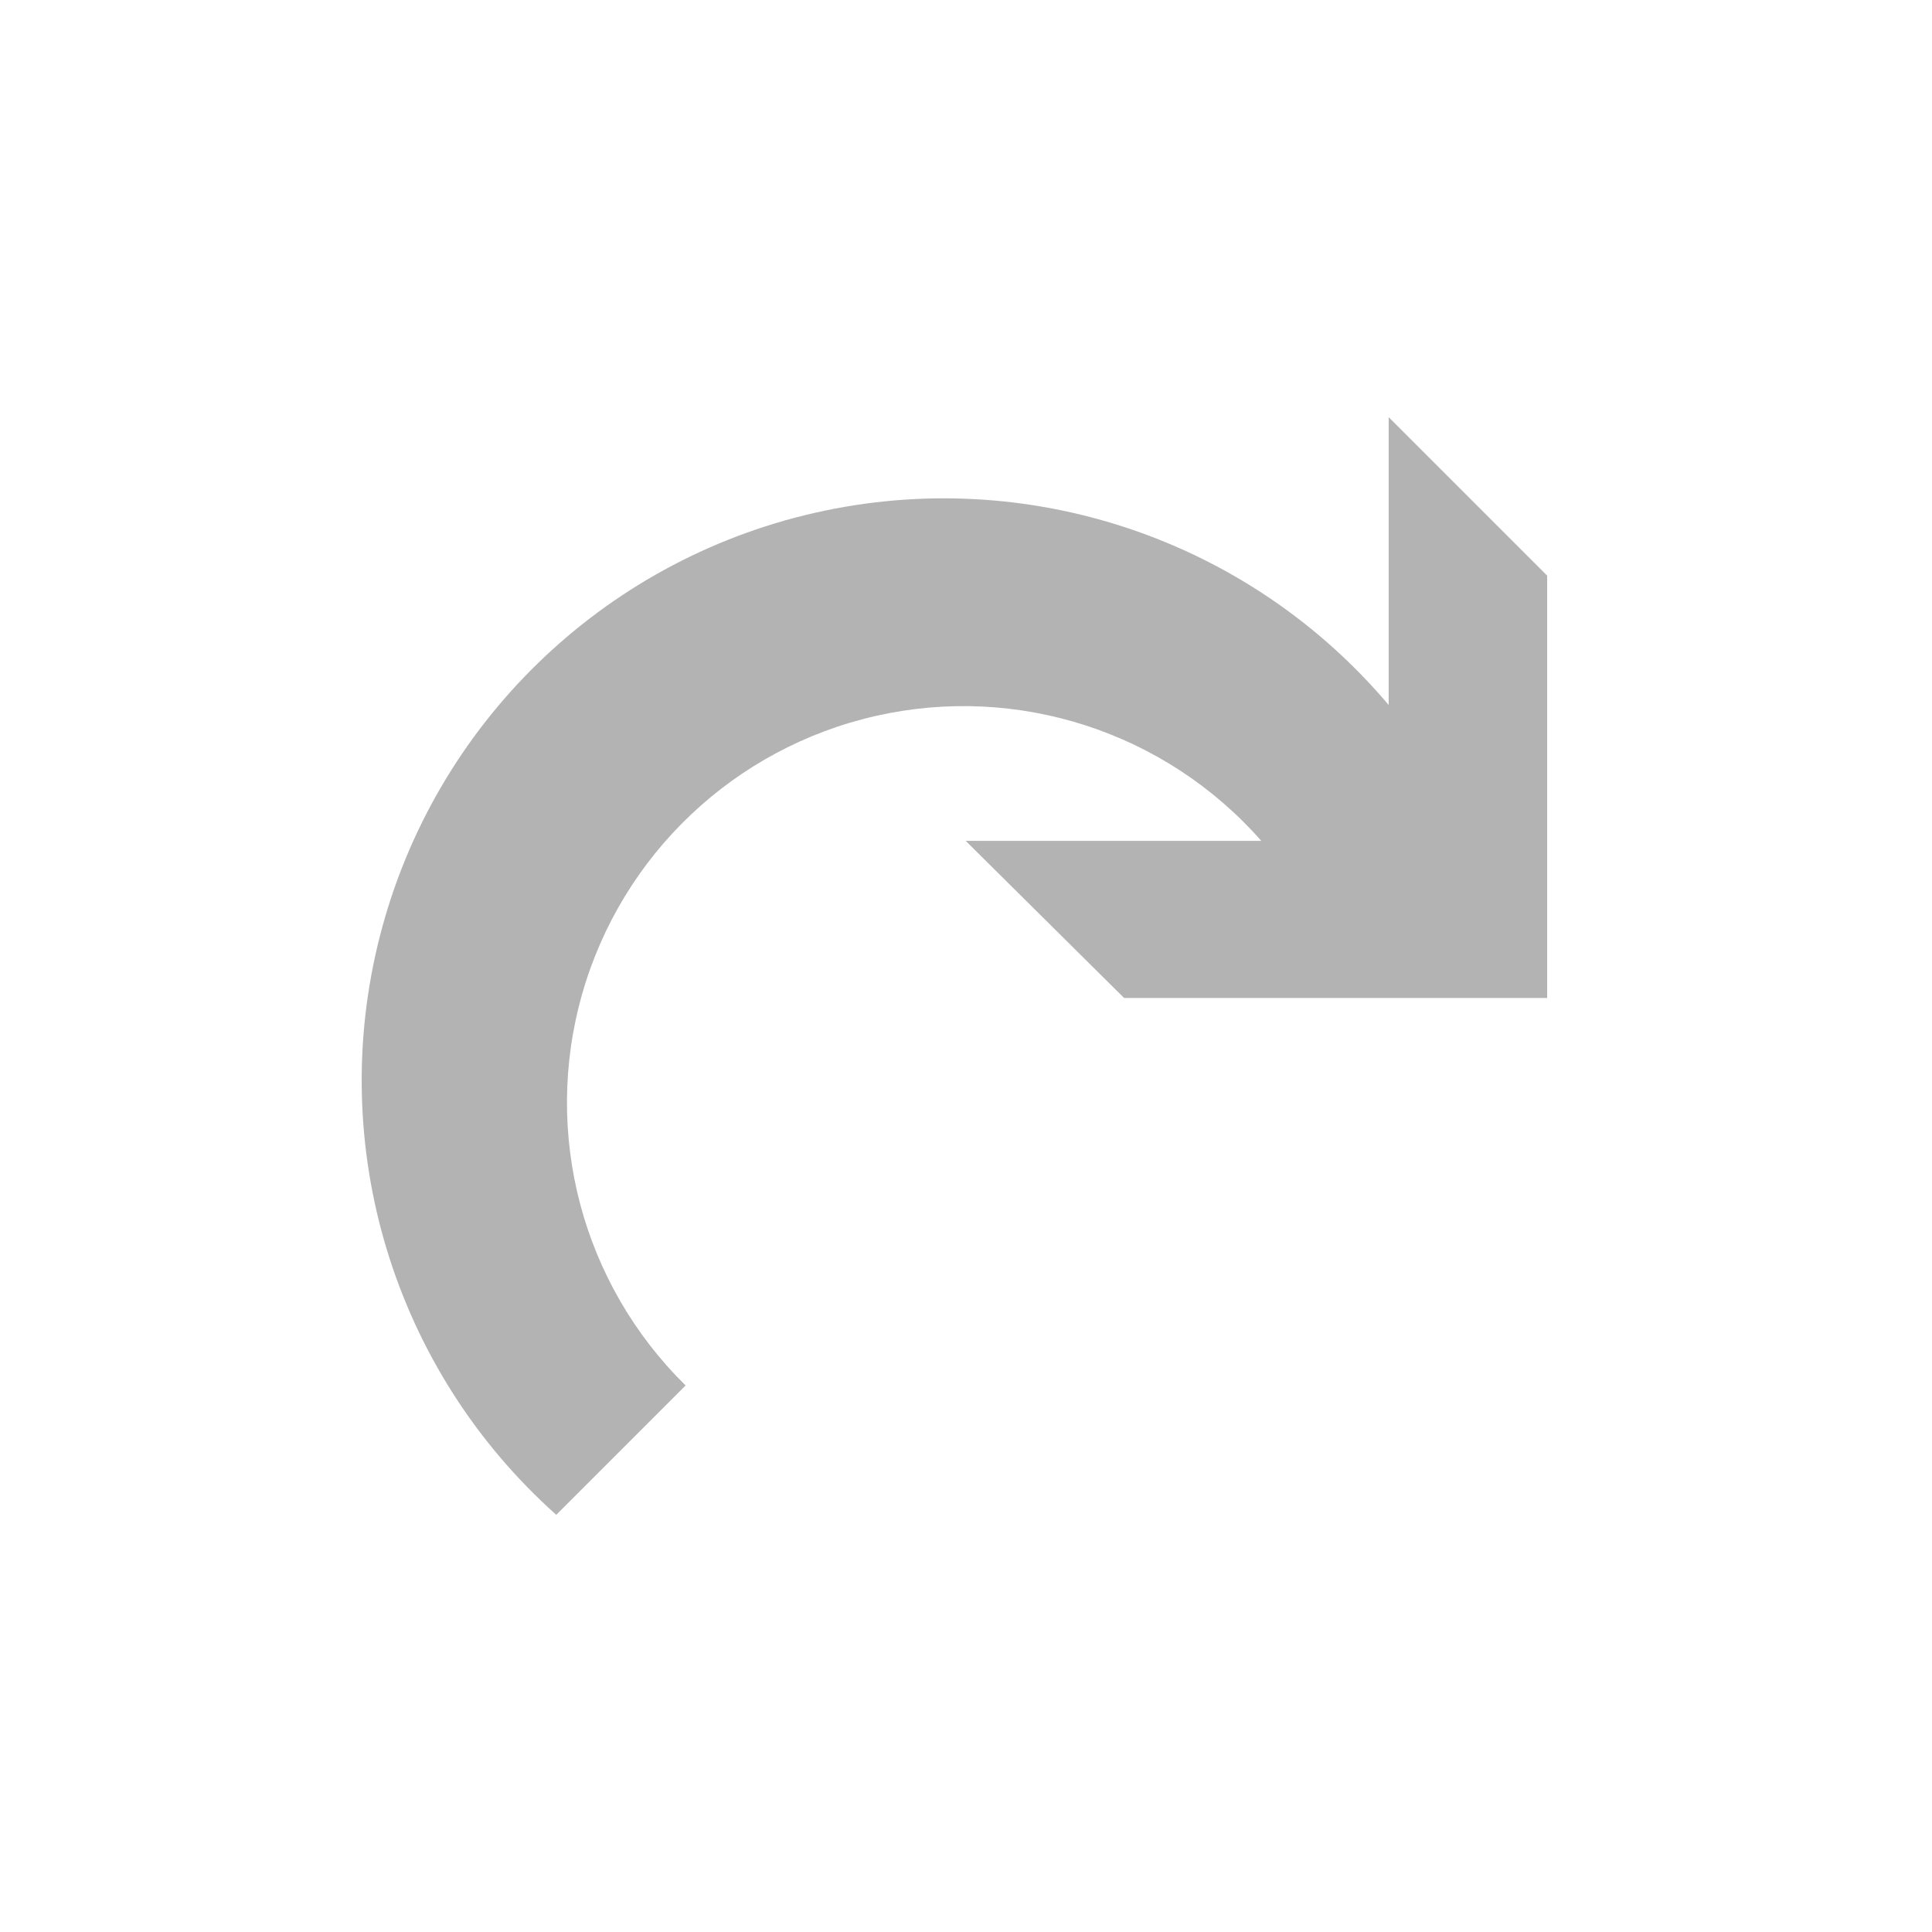
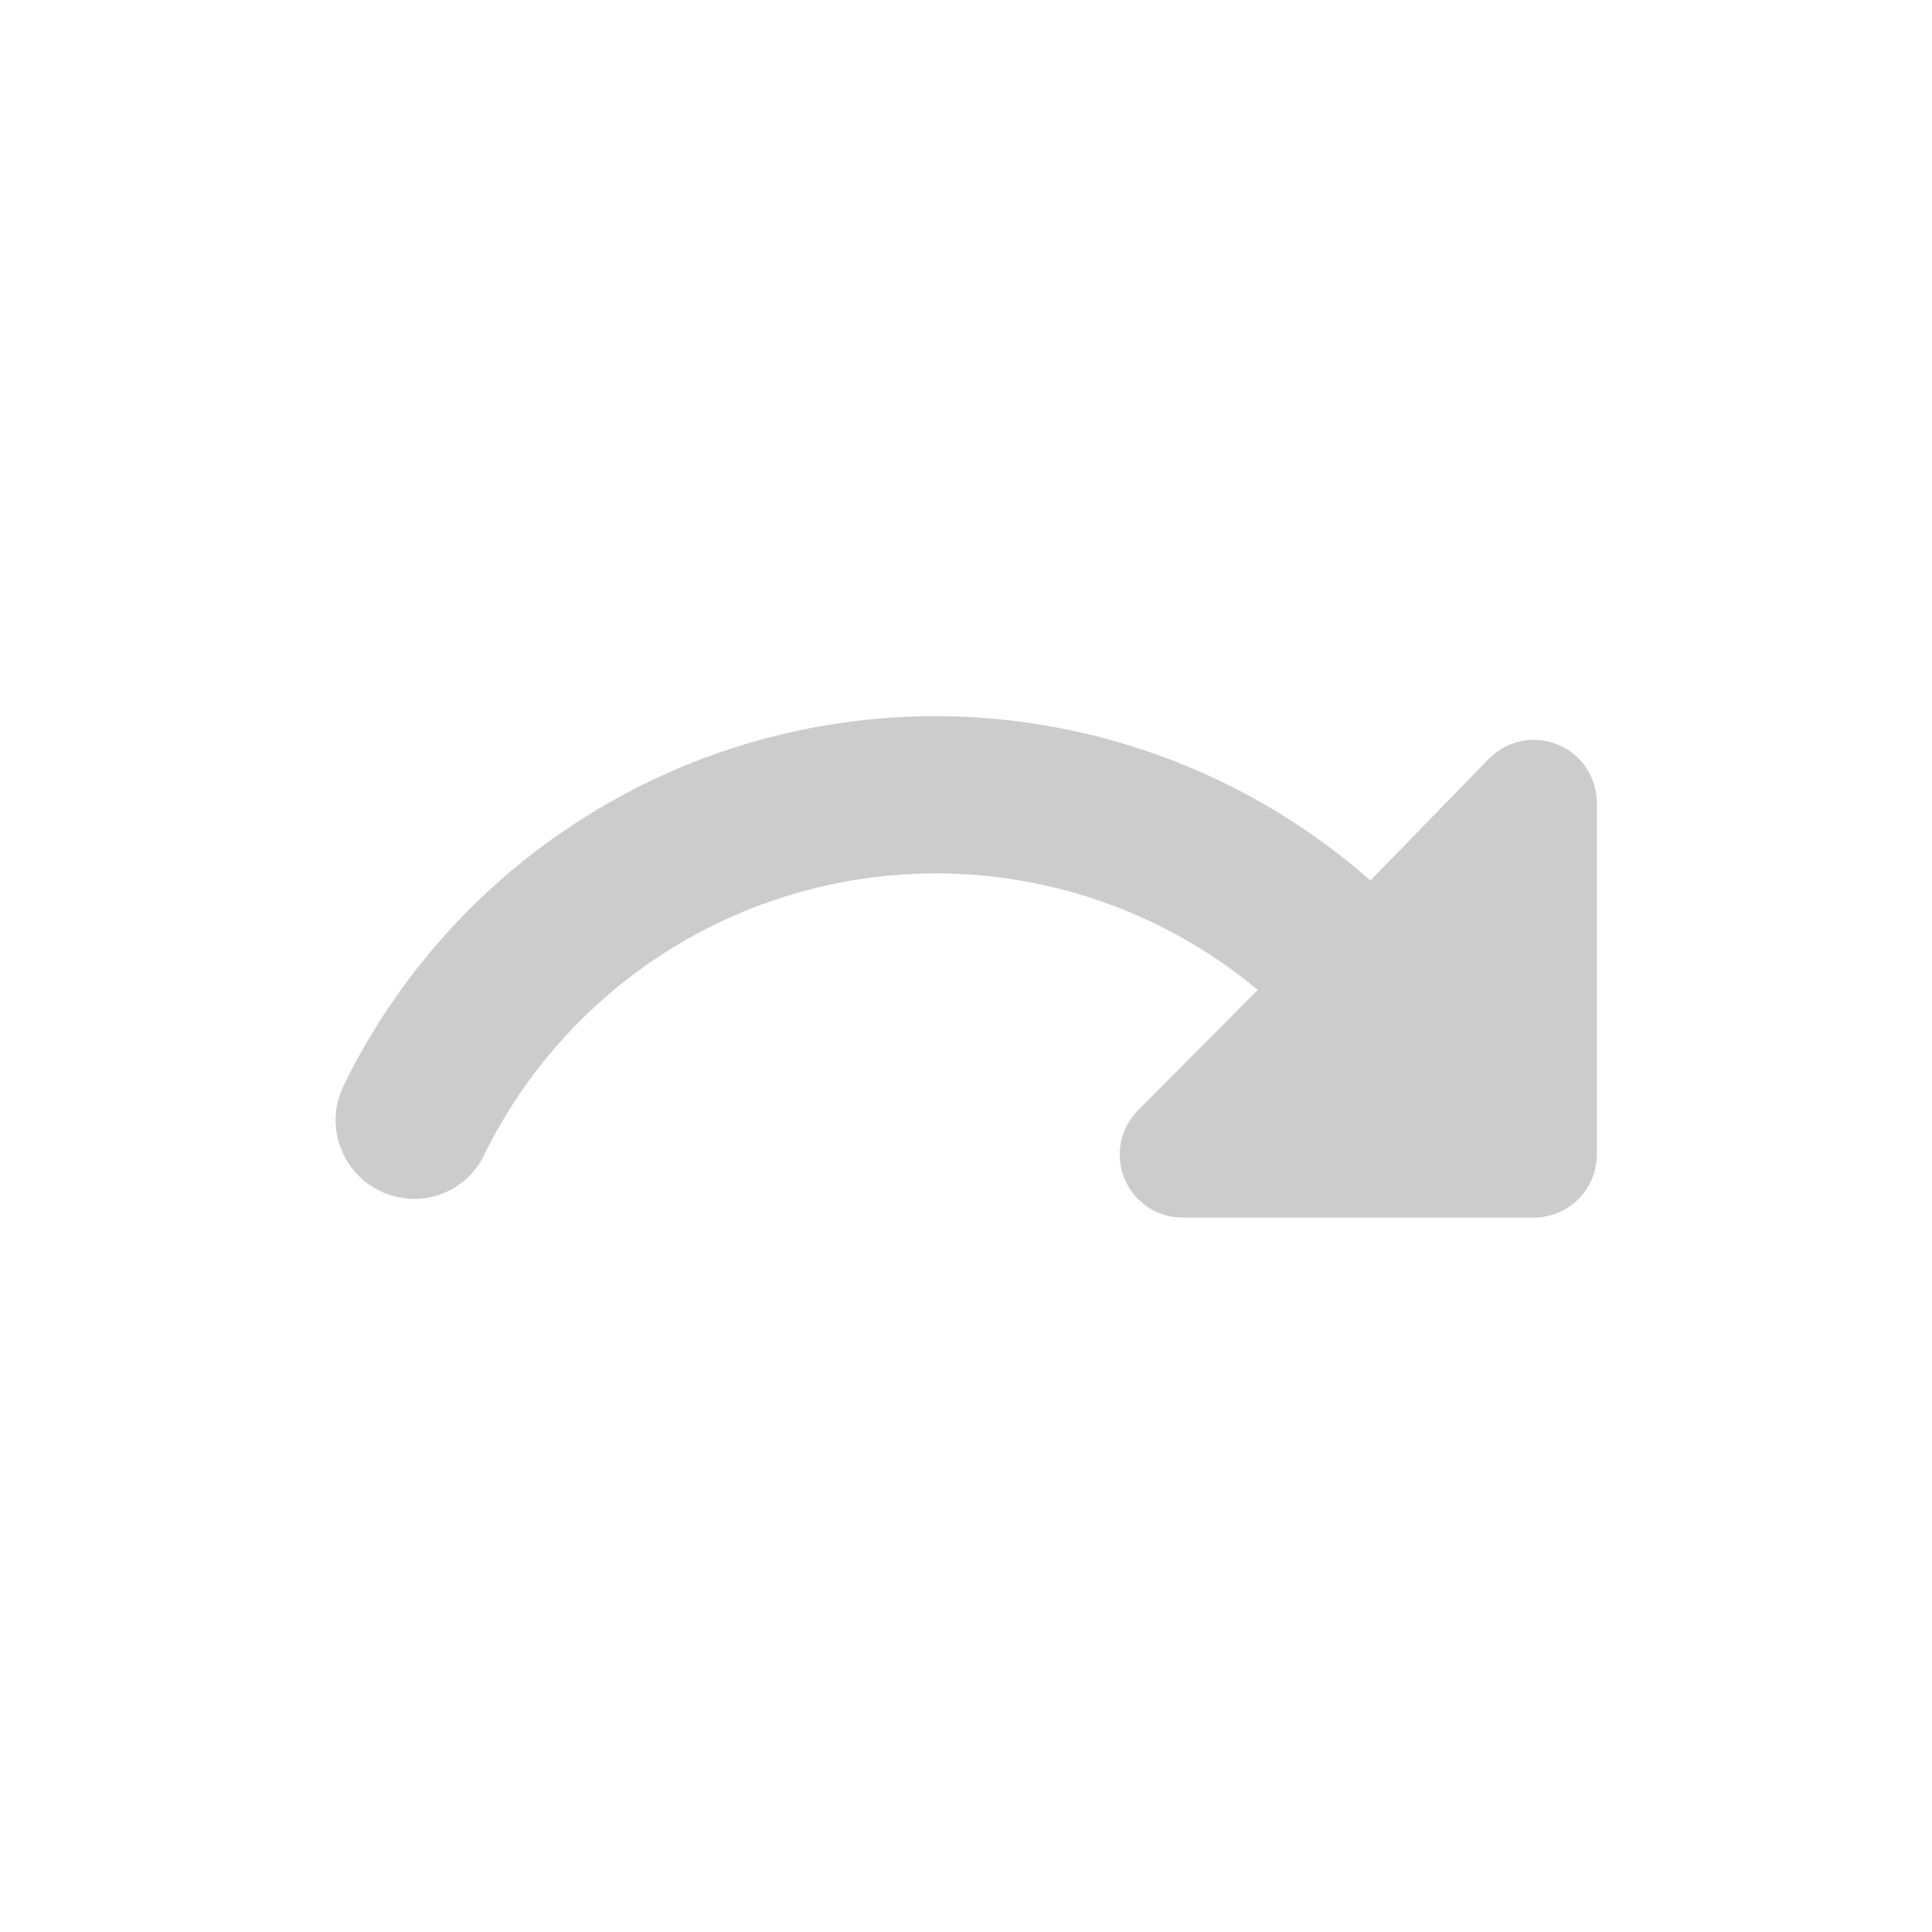
- <svg xmlns="http://www.w3.org/2000/svg" viewBox="0 0 29.87 29.87">
-   <g data-name="Layer 2">
-     <path d="M21.47 6.45l2.45 2.45v6.53h-6.54L14.93 13h4.57a6.13 6.13 0 10-8.9 8.42l-2 2A9 9 0 1121.47 10.9z" fill="#b3b3b3" data-name="aplikacja główna" />
-   </g>
+ <svg xmlns="http://www.w3.org/2000/svg" viewBox="0 0 30.72 30.72">
+   <path class="b" d="M21.79 14a10.47 10.47 0 00-16.34 3.29A1.25 1.25 0 006.2 19a1.23 1.23 0 001.5-.64A8 8 0 0120 15.74l-1.9 1.91a1 1 0 00.7 1.71h5.59a1 1 0 001-1v-5.59a1 1 0 00-1.71-.71z" fill="#ccc" />
</svg>
